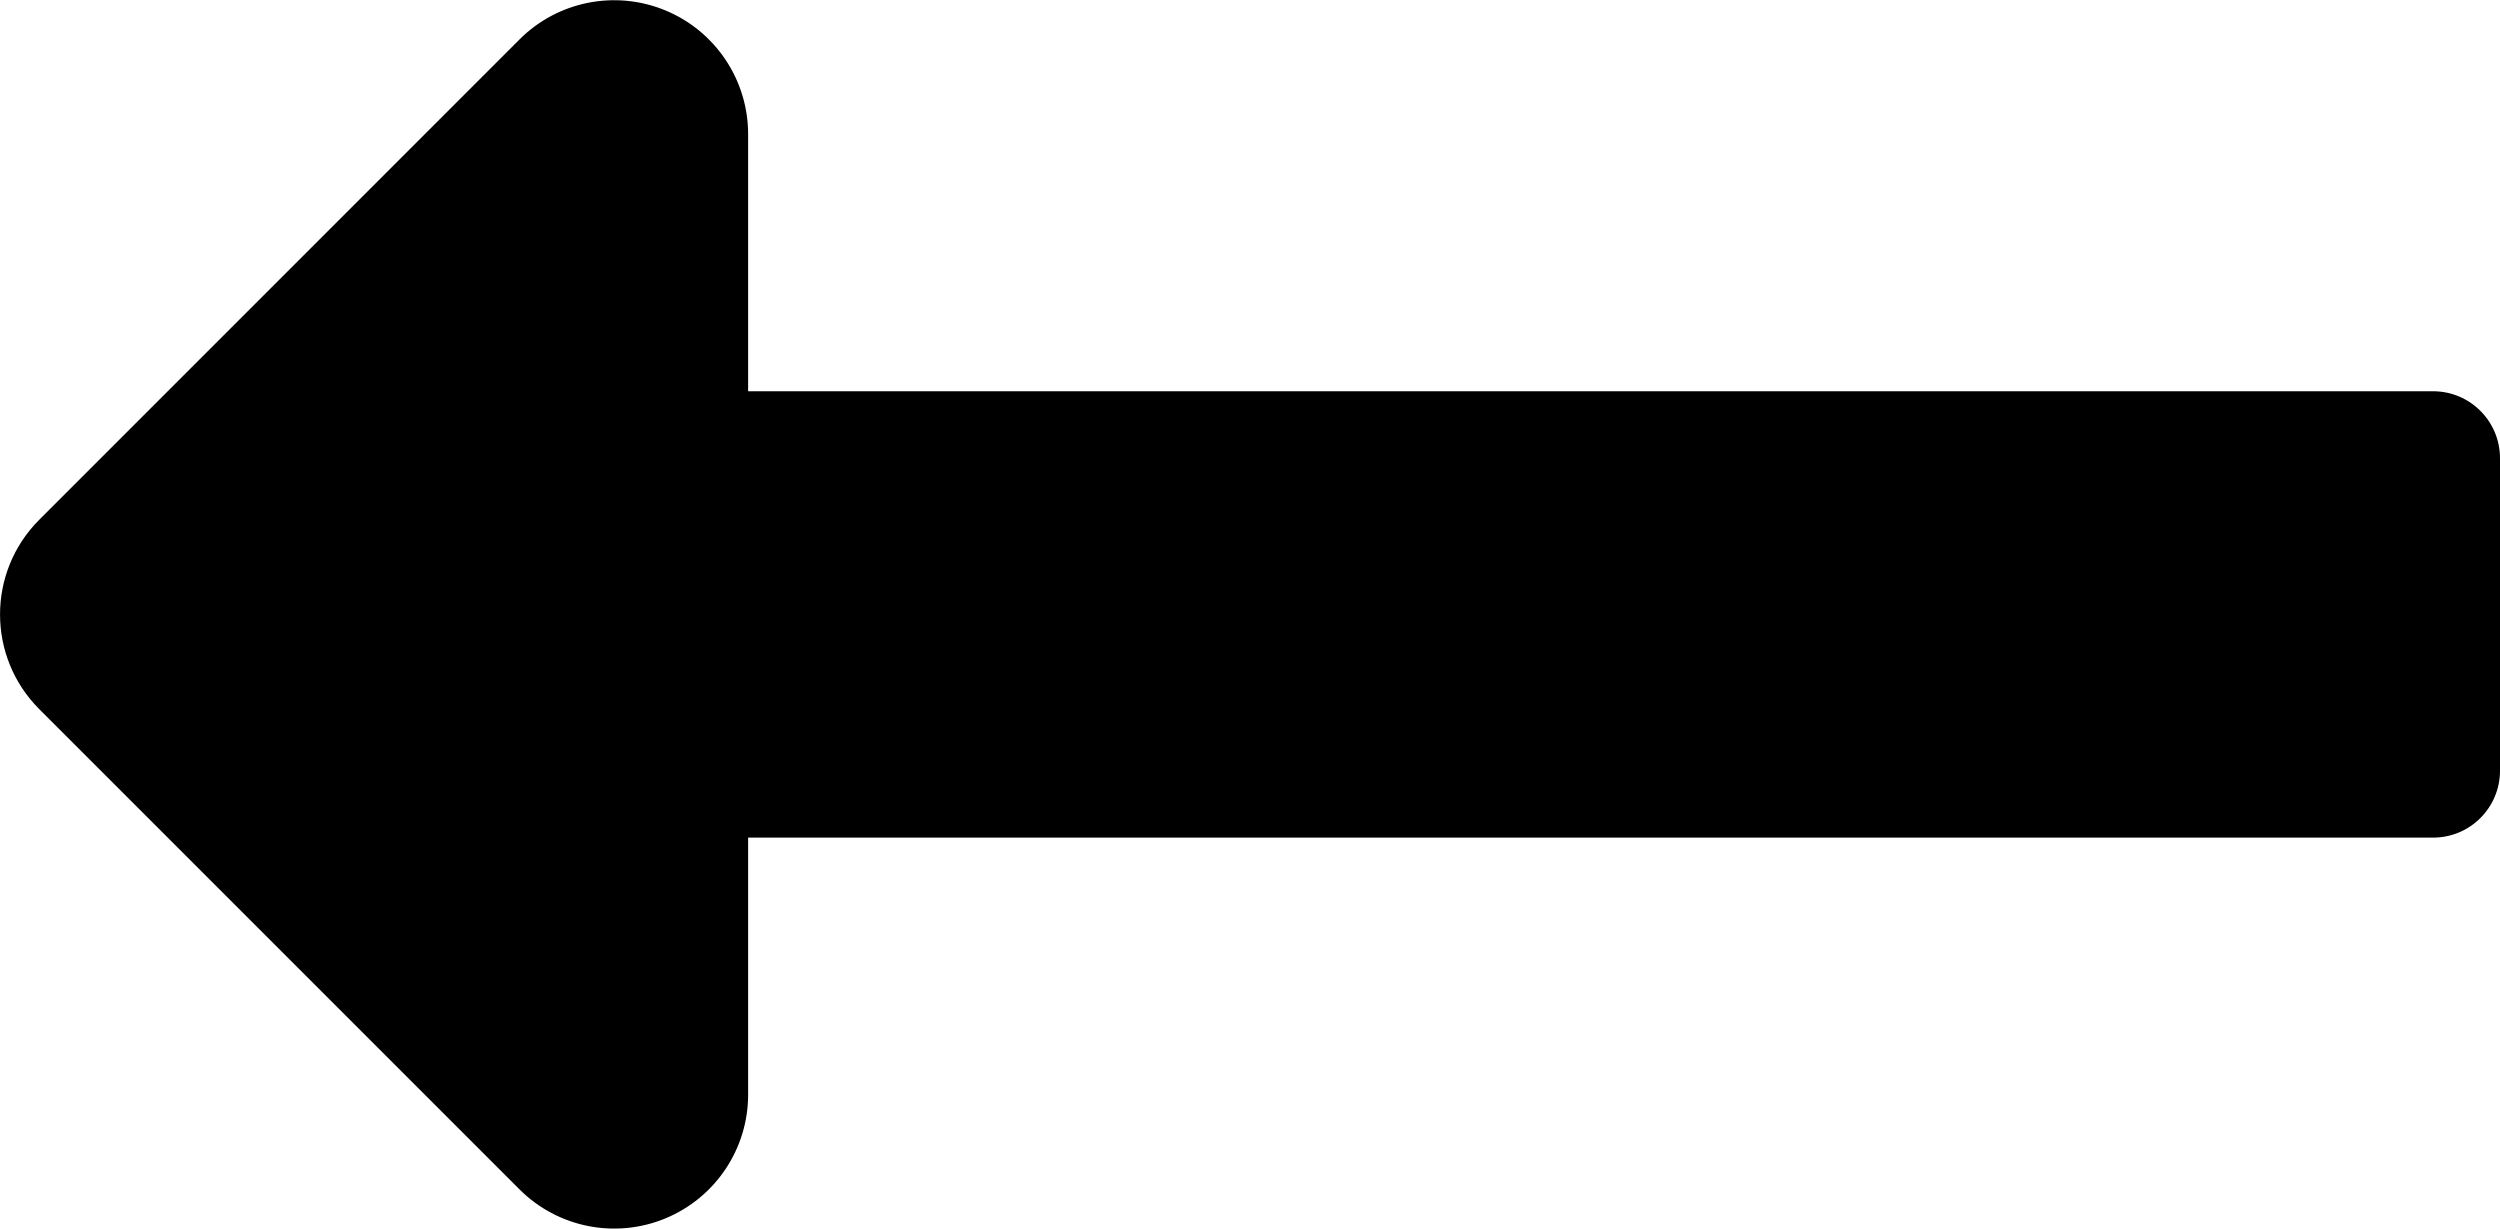
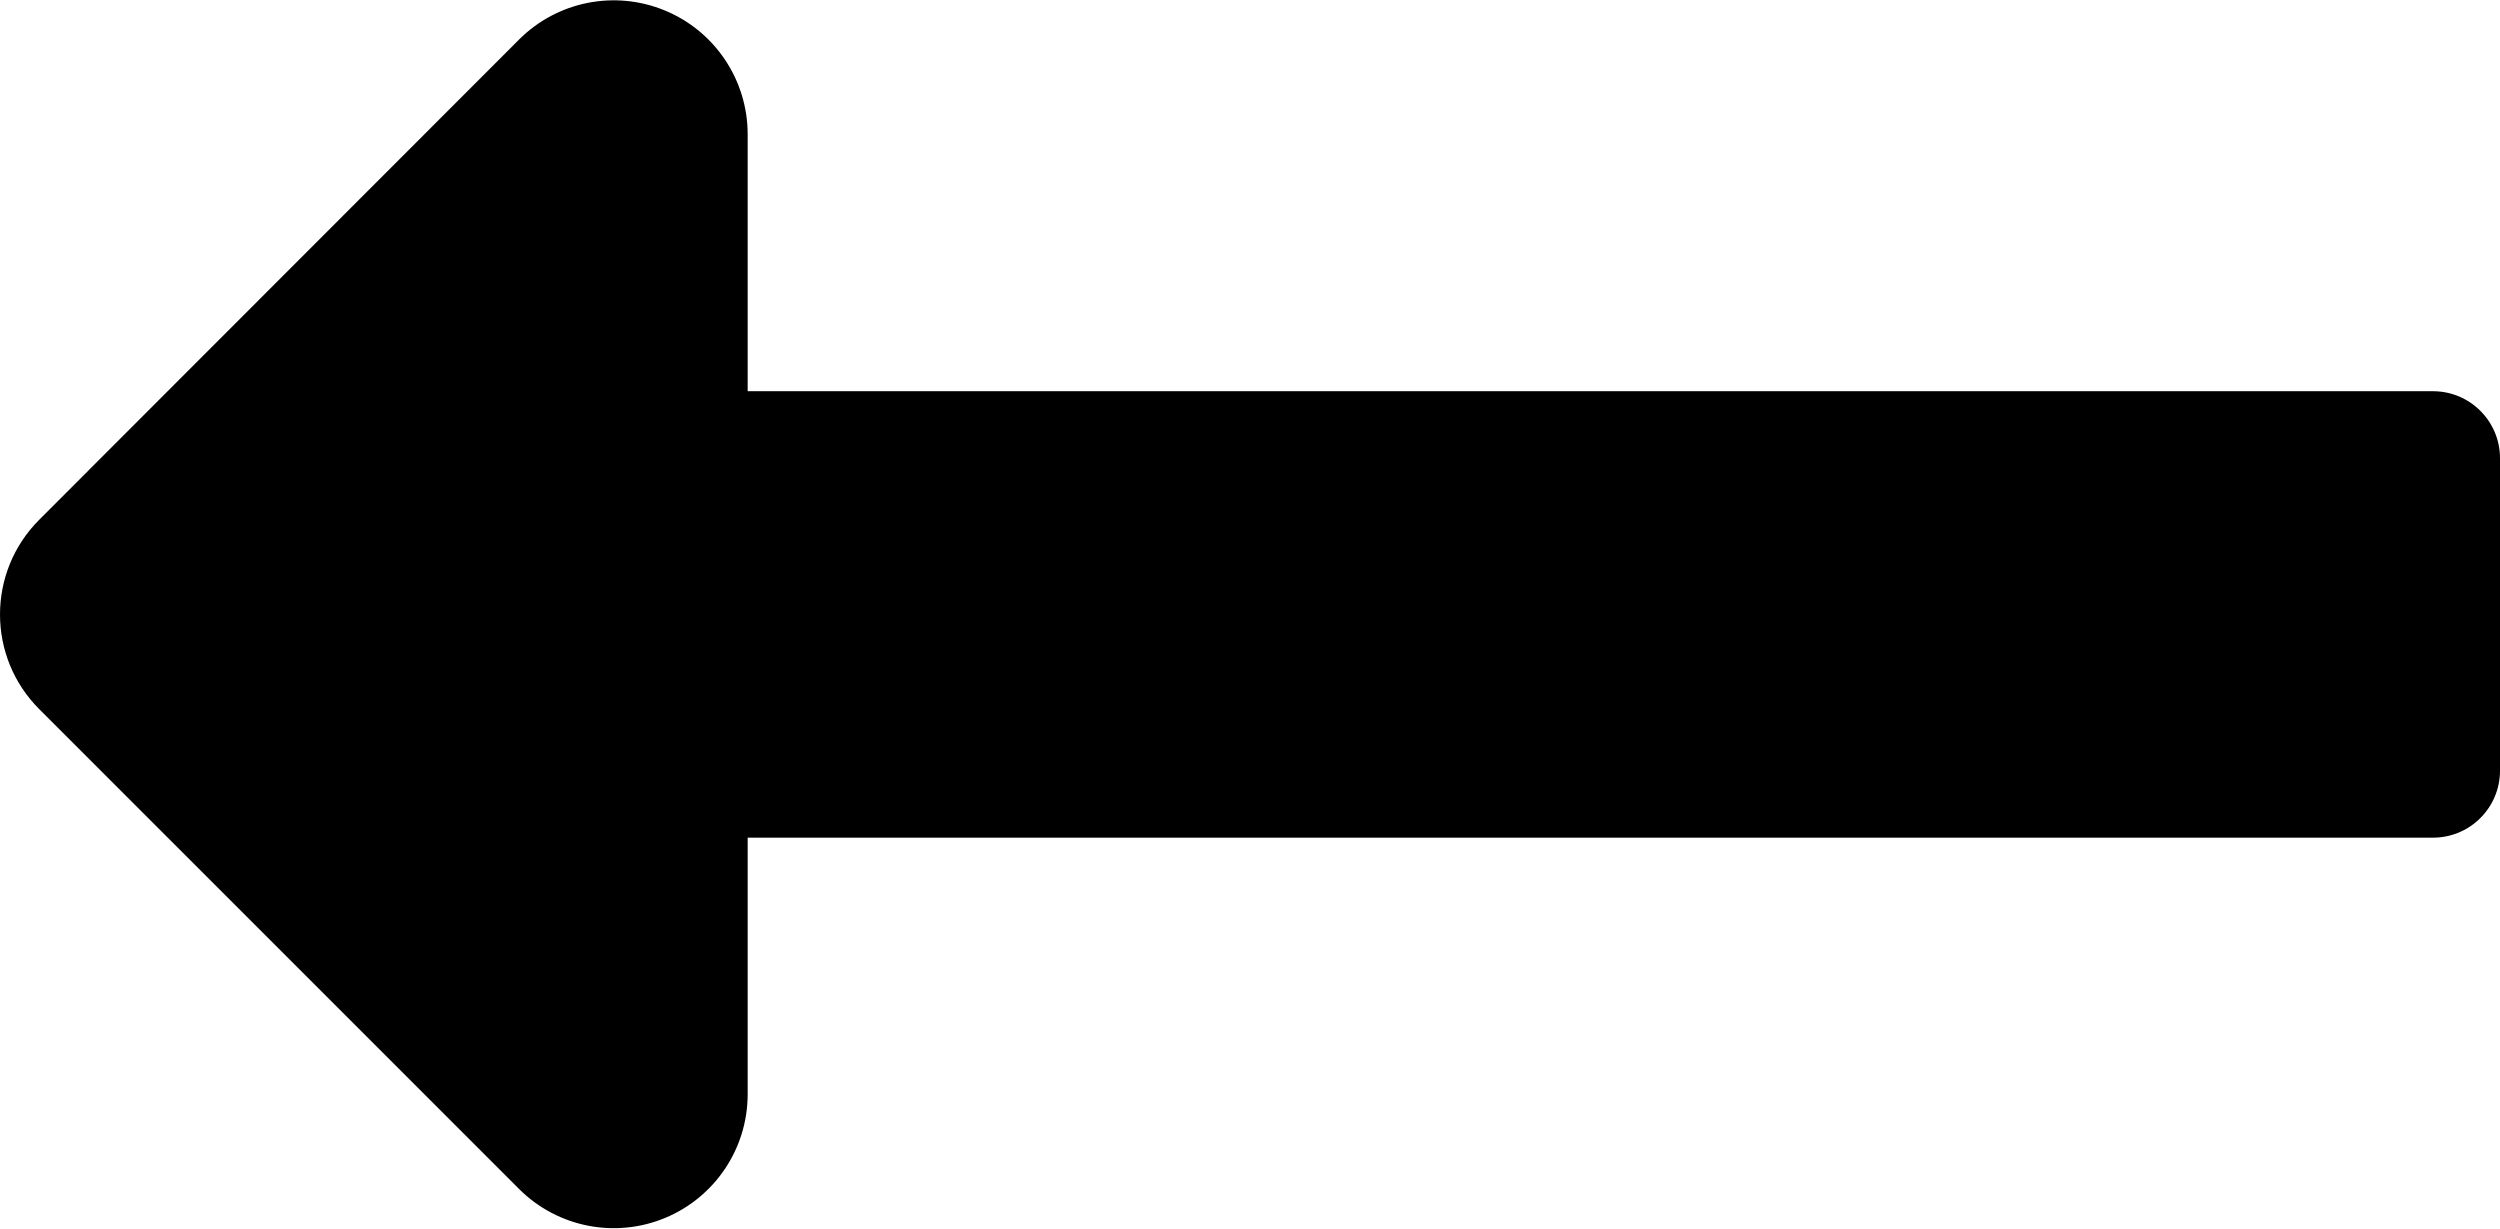
- <svg xmlns="http://www.w3.org/2000/svg" width="40" height="19.662" viewBox="0 0 40 19.662">
-   <path id="Icon_awesome-long-arrow-alt-left" data-name="Icon awesome-long-arrow-alt-left" d="M11.97,23.66H38.929A1.071,1.071,0,0,0,40,22.589v-5a1.071,1.071,0,0,0-1.071-1.071H11.97V12.405A2.143,2.143,0,0,0,8.311,10.89L.628,18.574a2.143,2.143,0,0,0,0,3.03l7.684,7.684a2.143,2.143,0,0,0,3.658-1.515Z" transform="translate(0 -10.258)" />
+ <svg xmlns="http://www.w3.org/2000/svg" width="26.75" height="13.149" viewBox="0 0 26.75 13.149">
+   <path id="Icon_awesome-long-arrow-alt-left" data-name="Icon awesome-long-arrow-alt-left" d="M8,19.221H26.033a.717.717,0,0,0,.717-.717V15.161a.717.717,0,0,0-.717-.717H8v-2.75a1.433,1.433,0,0,0-2.446-1.013L.42,15.819a1.433,1.433,0,0,0,0,2.027l5.139,5.139A1.433,1.433,0,0,0,8,21.971Z" transform="translate(0 -10.258)" />
</svg>
